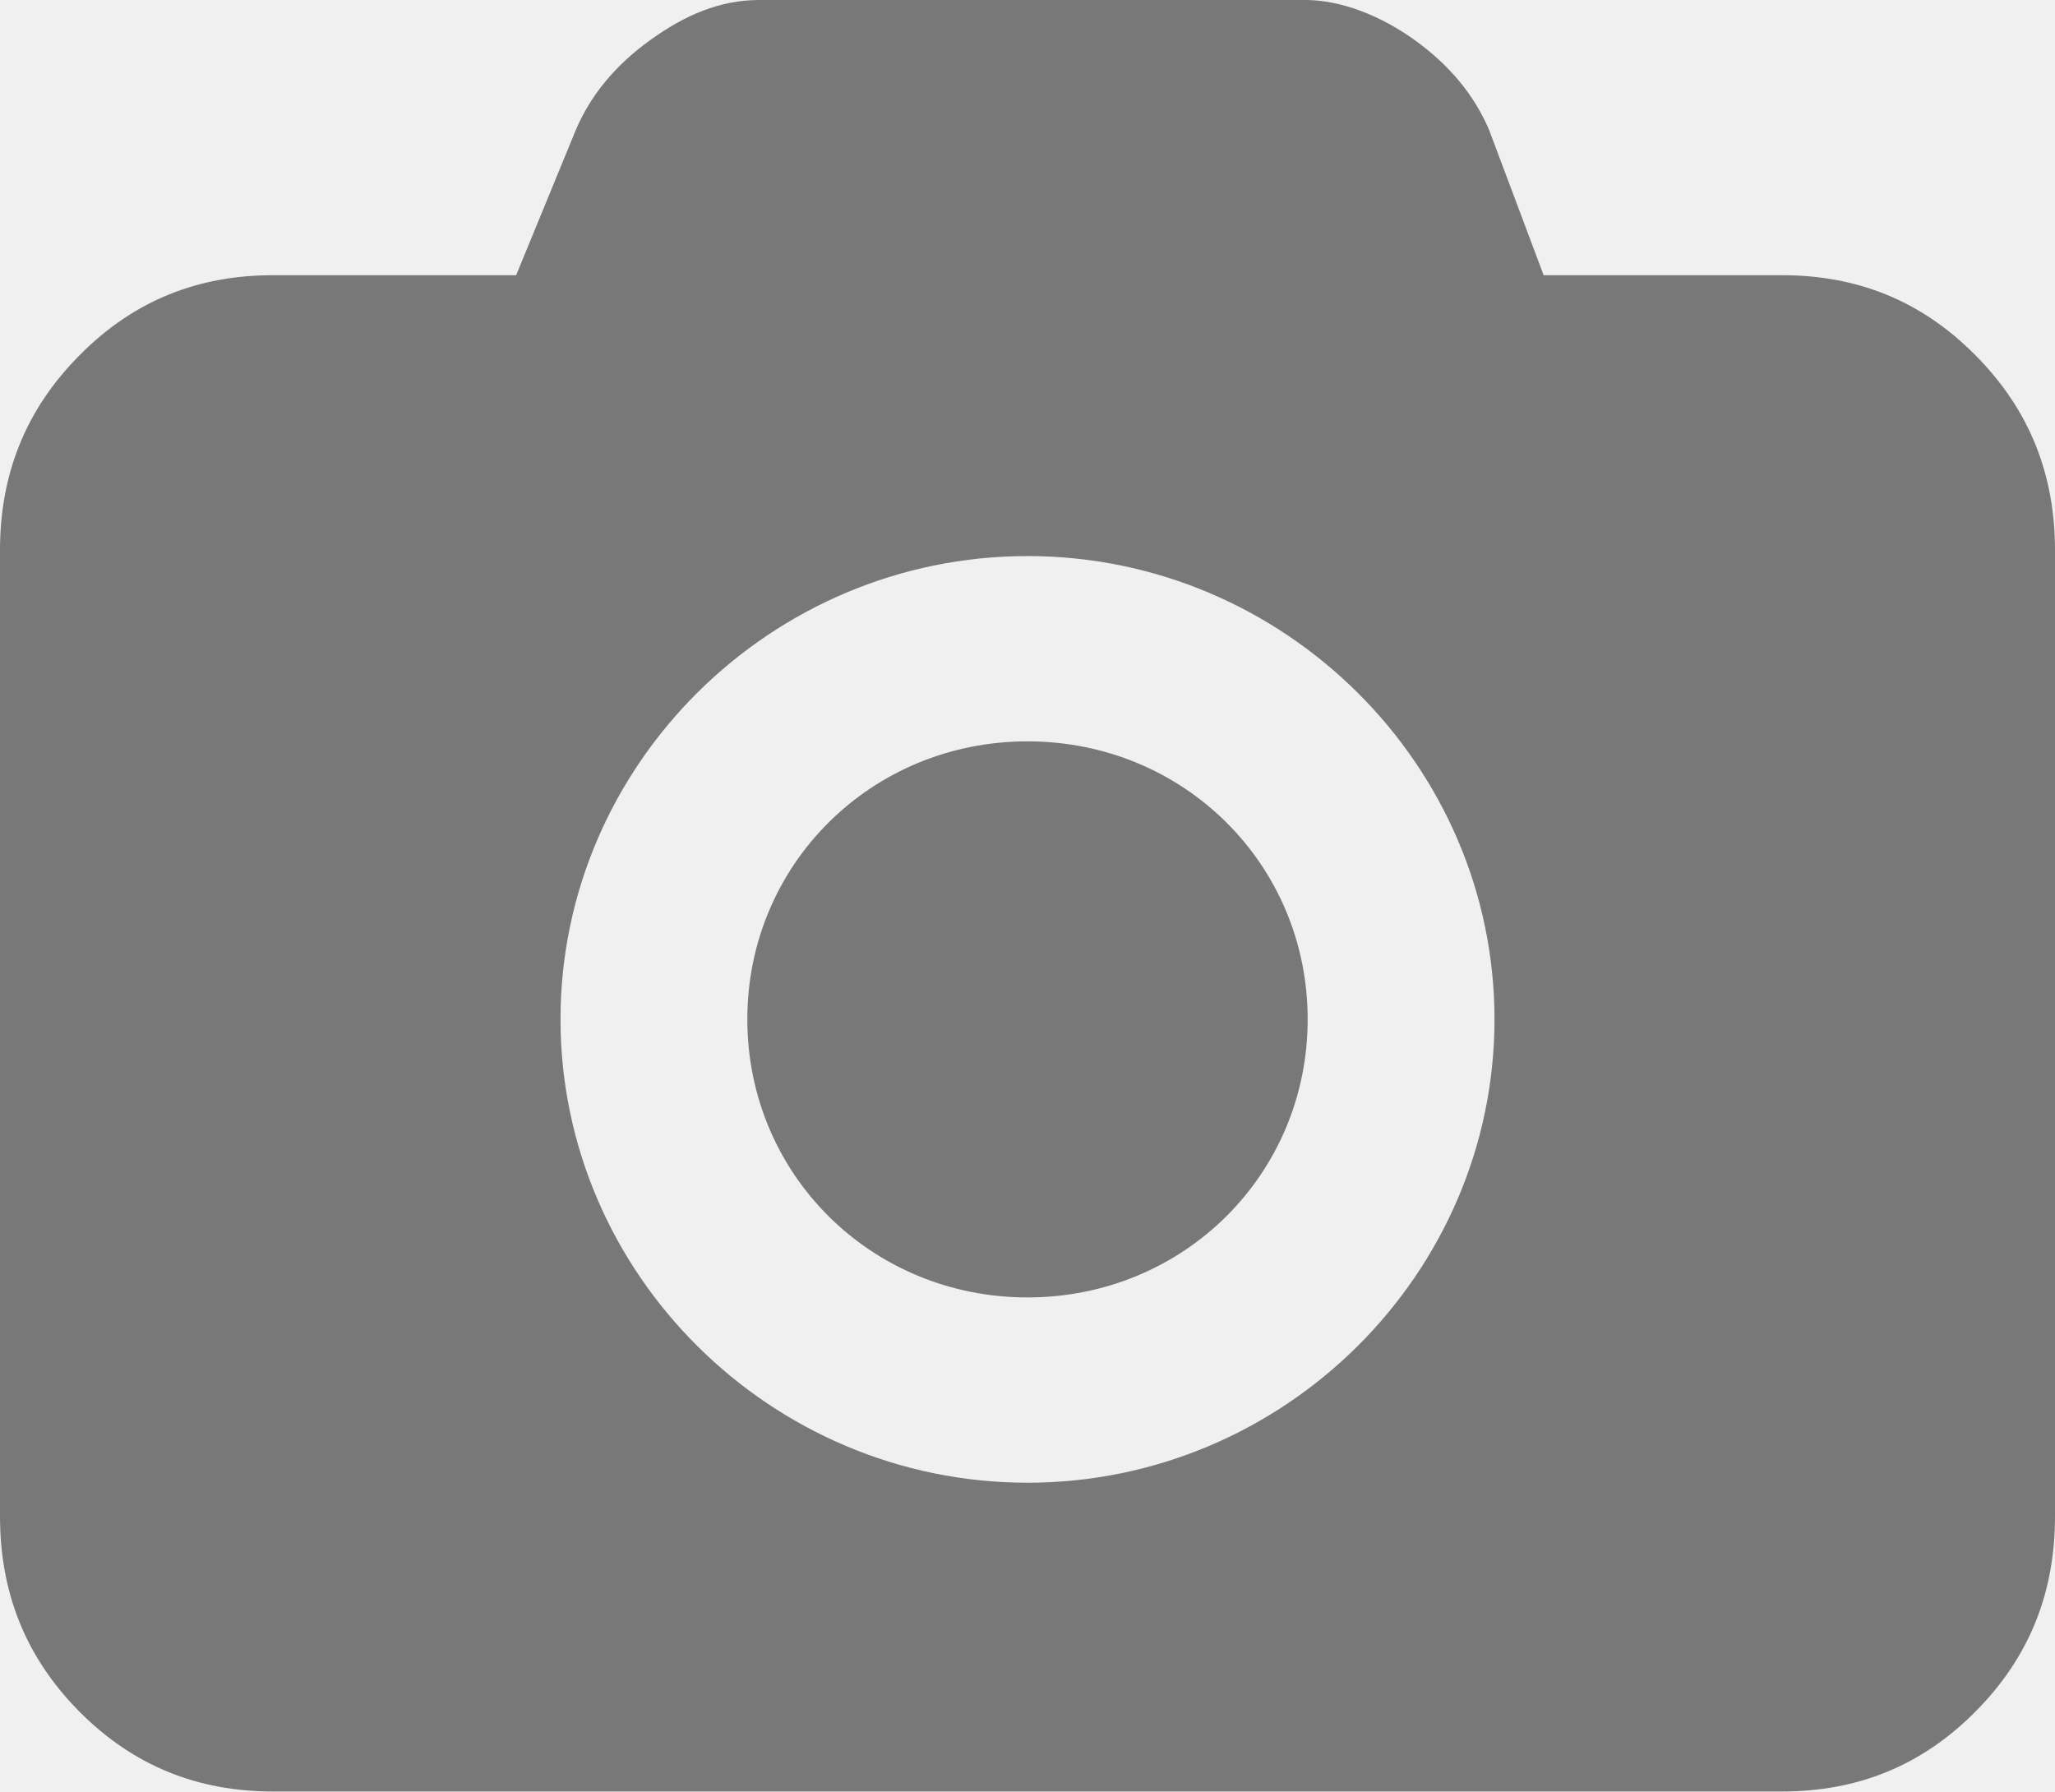
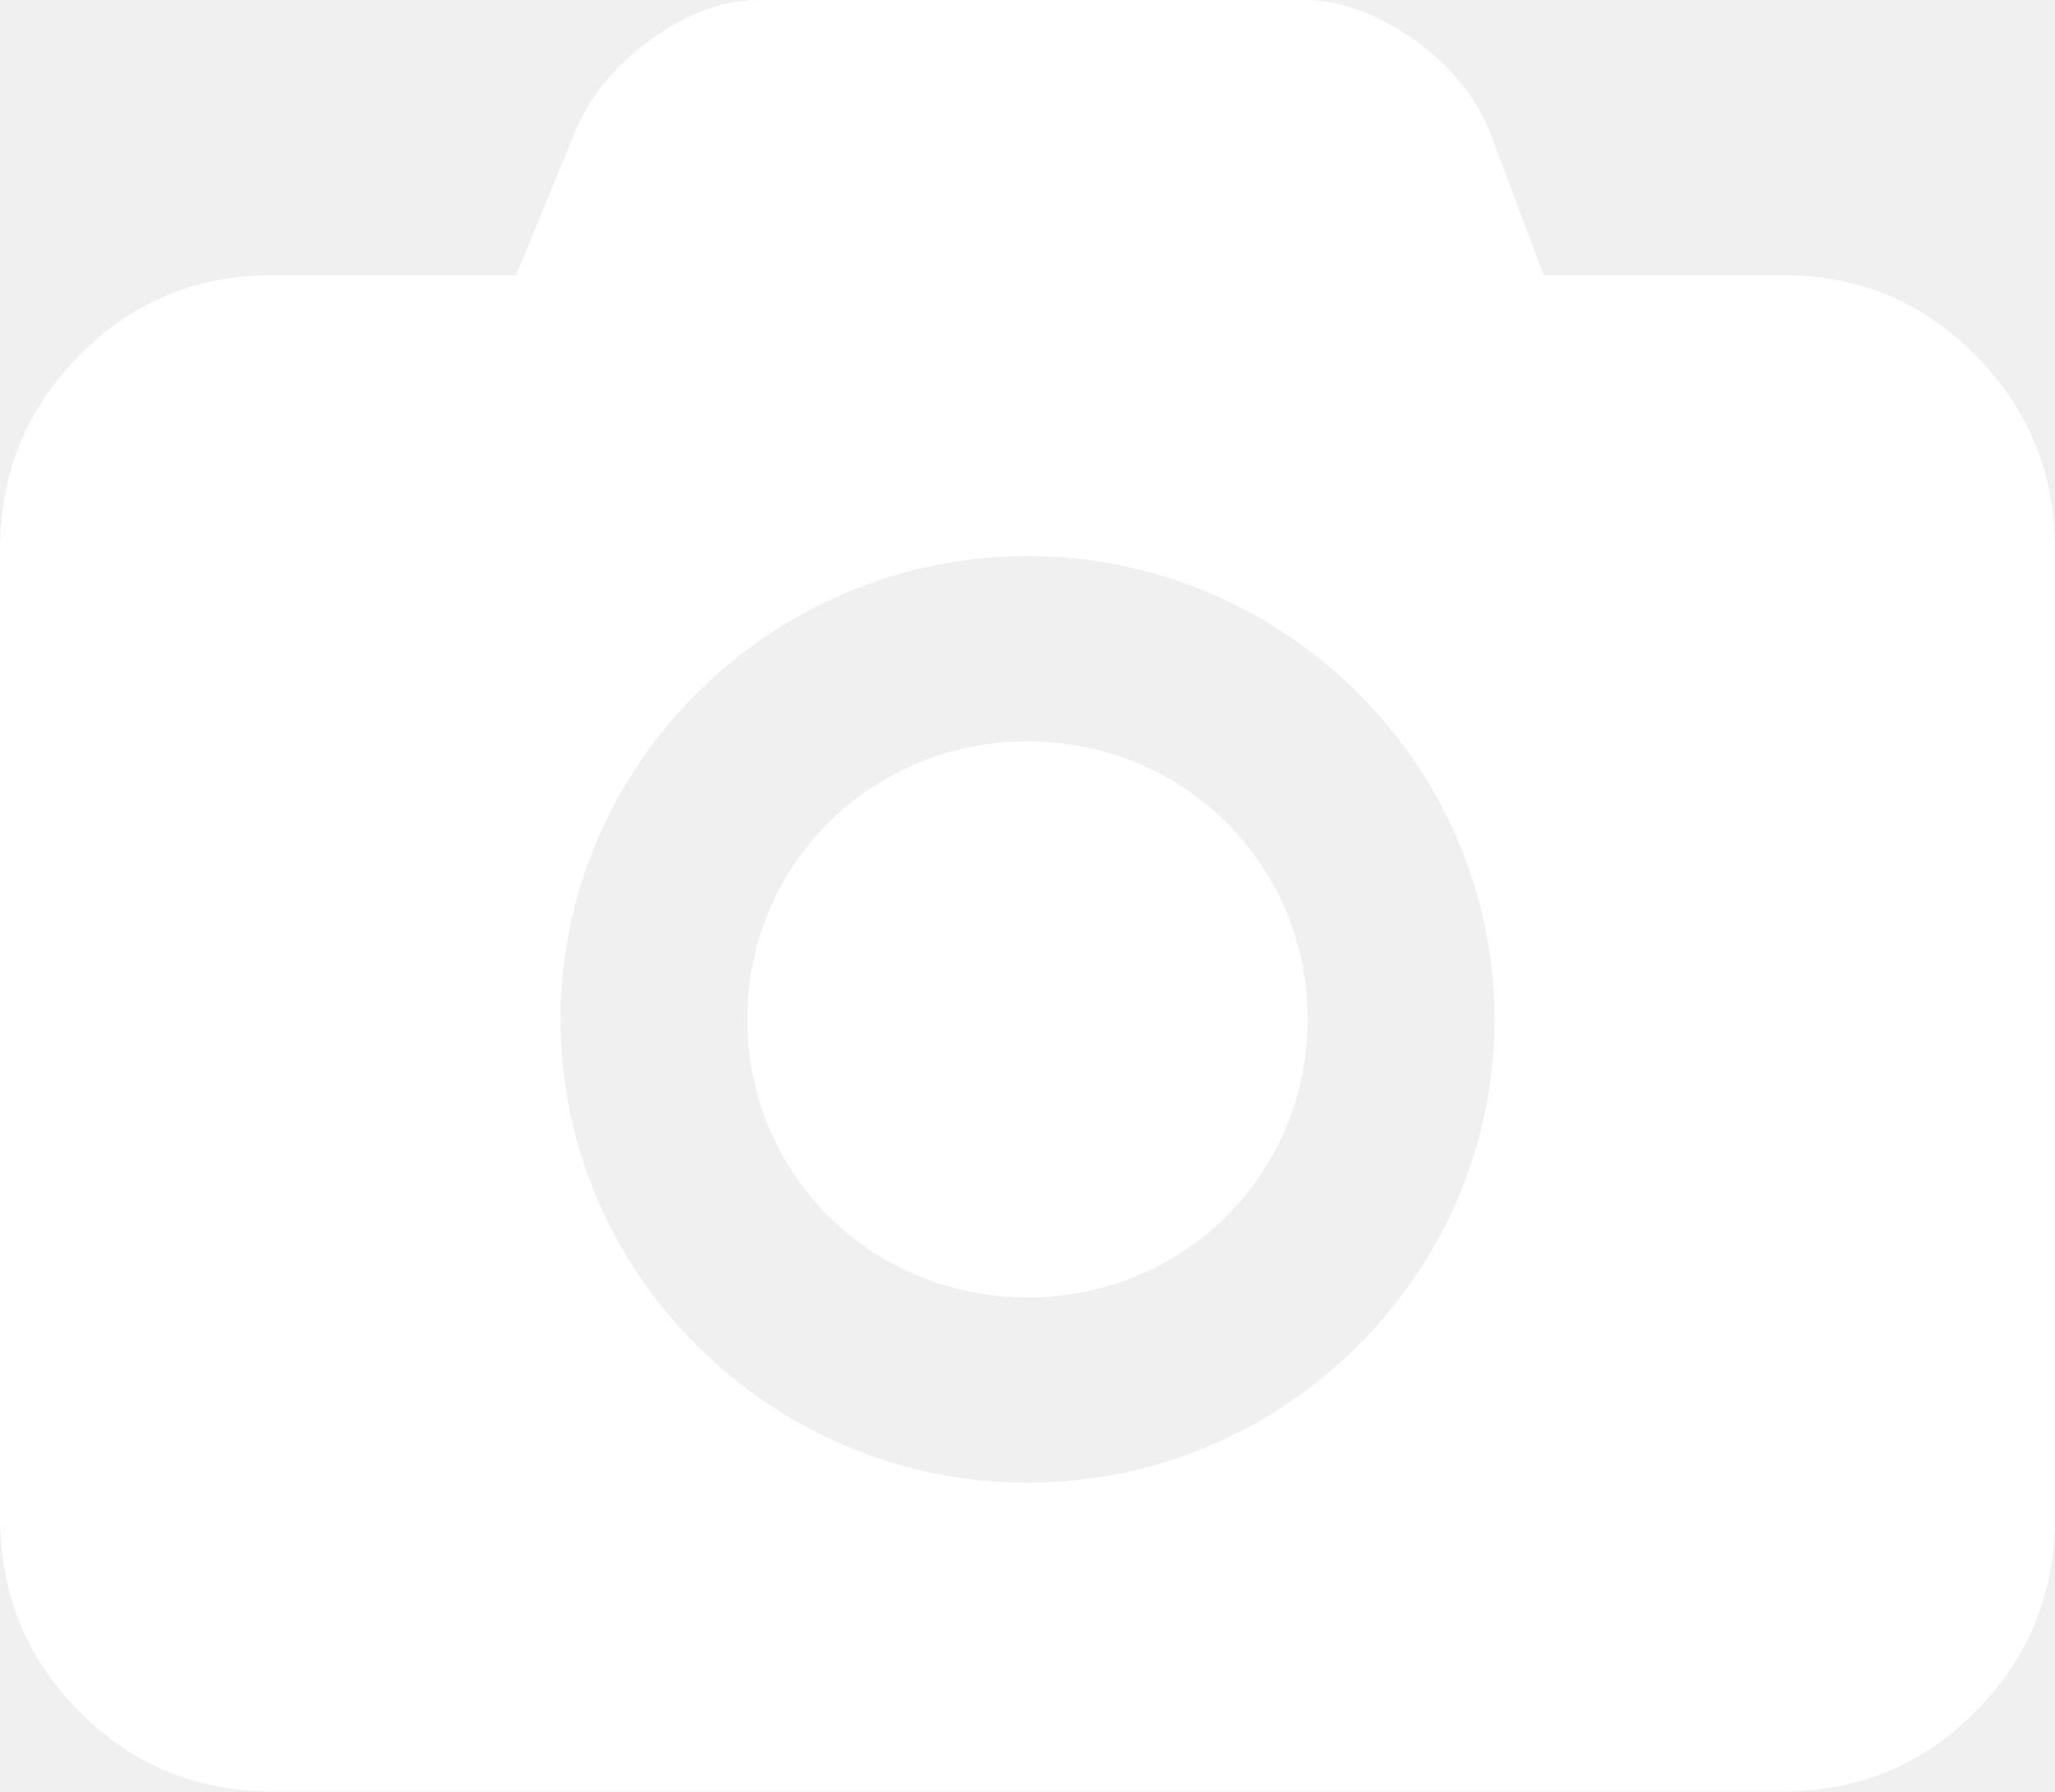
<svg xmlns="http://www.w3.org/2000/svg" width="12" height="10.462" viewBox="0 0 12 10.462" fill="none">
-   <g opacity="0.5">
-     <path d="M7.623 0C7.826 0 8.058 0.088 8.261 0.234C8.464 0.38 8.609 0.555 8.696 0.76L9.014 1.607L10.406 1.607C10.841 1.607 11.218 1.753 11.536 2.075C11.855 2.396 12 2.776 12 3.214L12 8.854C12 9.293 11.855 9.673 11.536 9.994C11.218 10.315 10.841 10.461 10.406 10.461L1.594 10.461C1.159 10.461 0.782 10.315 0.463 9.994C0.145 9.673 0 9.293 0 8.854L0 3.214C0 2.776 0.145 2.396 0.464 2.075C0.782 1.753 1.159 1.607 1.594 1.607L3.014 1.607L3.362 0.76C3.449 0.555 3.594 0.38 3.797 0.234C4 0.088 4.203 0 4.435 0L7.623 0ZM6 3.247C4.502 3.247 3.273 4.466 3.273 5.952C3.273 7.439 4.502 8.658 6 8.658C7.498 8.658 8.727 7.439 8.727 5.952C8.727 4.466 7.498 3.247 6 3.247ZM6 4.329C6.912 4.329 7.636 5.047 7.636 5.952C7.636 6.857 6.912 7.576 6 7.576C5.088 7.576 4.364 6.857 4.364 5.952C4.364 5.048 5.088 4.329 6 4.329Z" fill="#000000" />
+   <g>
+     <path d="M7.623 0C7.826 0 8.058 0.088 8.261 0.234C8.464 0.38 8.609 0.555 8.696 0.76L9.014 1.607L10.406 1.607C10.841 1.607 11.218 1.753 11.536 2.075C11.855 2.396 12 2.776 12 3.214L12 8.854C12 9.293 11.855 9.673 11.536 9.994C11.218 10.315 10.841 10.461 10.406 10.461L1.594 10.461C1.159 10.461 0.782 10.315 0.463 9.994C0.145 9.673 0 9.293 0 8.854L0 3.214C0 2.776 0.145 2.396 0.464 2.075C0.782 1.753 1.159 1.607 1.594 1.607L3.014 1.607L3.362 0.76C3.449 0.555 3.594 0.38 3.797 0.234C4 0.088 4.203 0 4.435 0L7.623 0ZM6 3.247C4.502 3.247 3.273 4.466 3.273 5.952C3.273 7.439 4.502 8.658 6 8.658C7.498 8.658 8.727 7.439 8.727 5.952C8.727 4.466 7.498 3.247 6 3.247ZM6 4.329C6.912 4.329 7.636 5.047 7.636 5.952C7.636 6.857 6.912 7.576 6 7.576C5.088 7.576 4.364 6.857 4.364 5.952C4.364 5.048 5.088 4.329 6 4.329Z" fill="#ffffff" />
  </g>
</svg>
